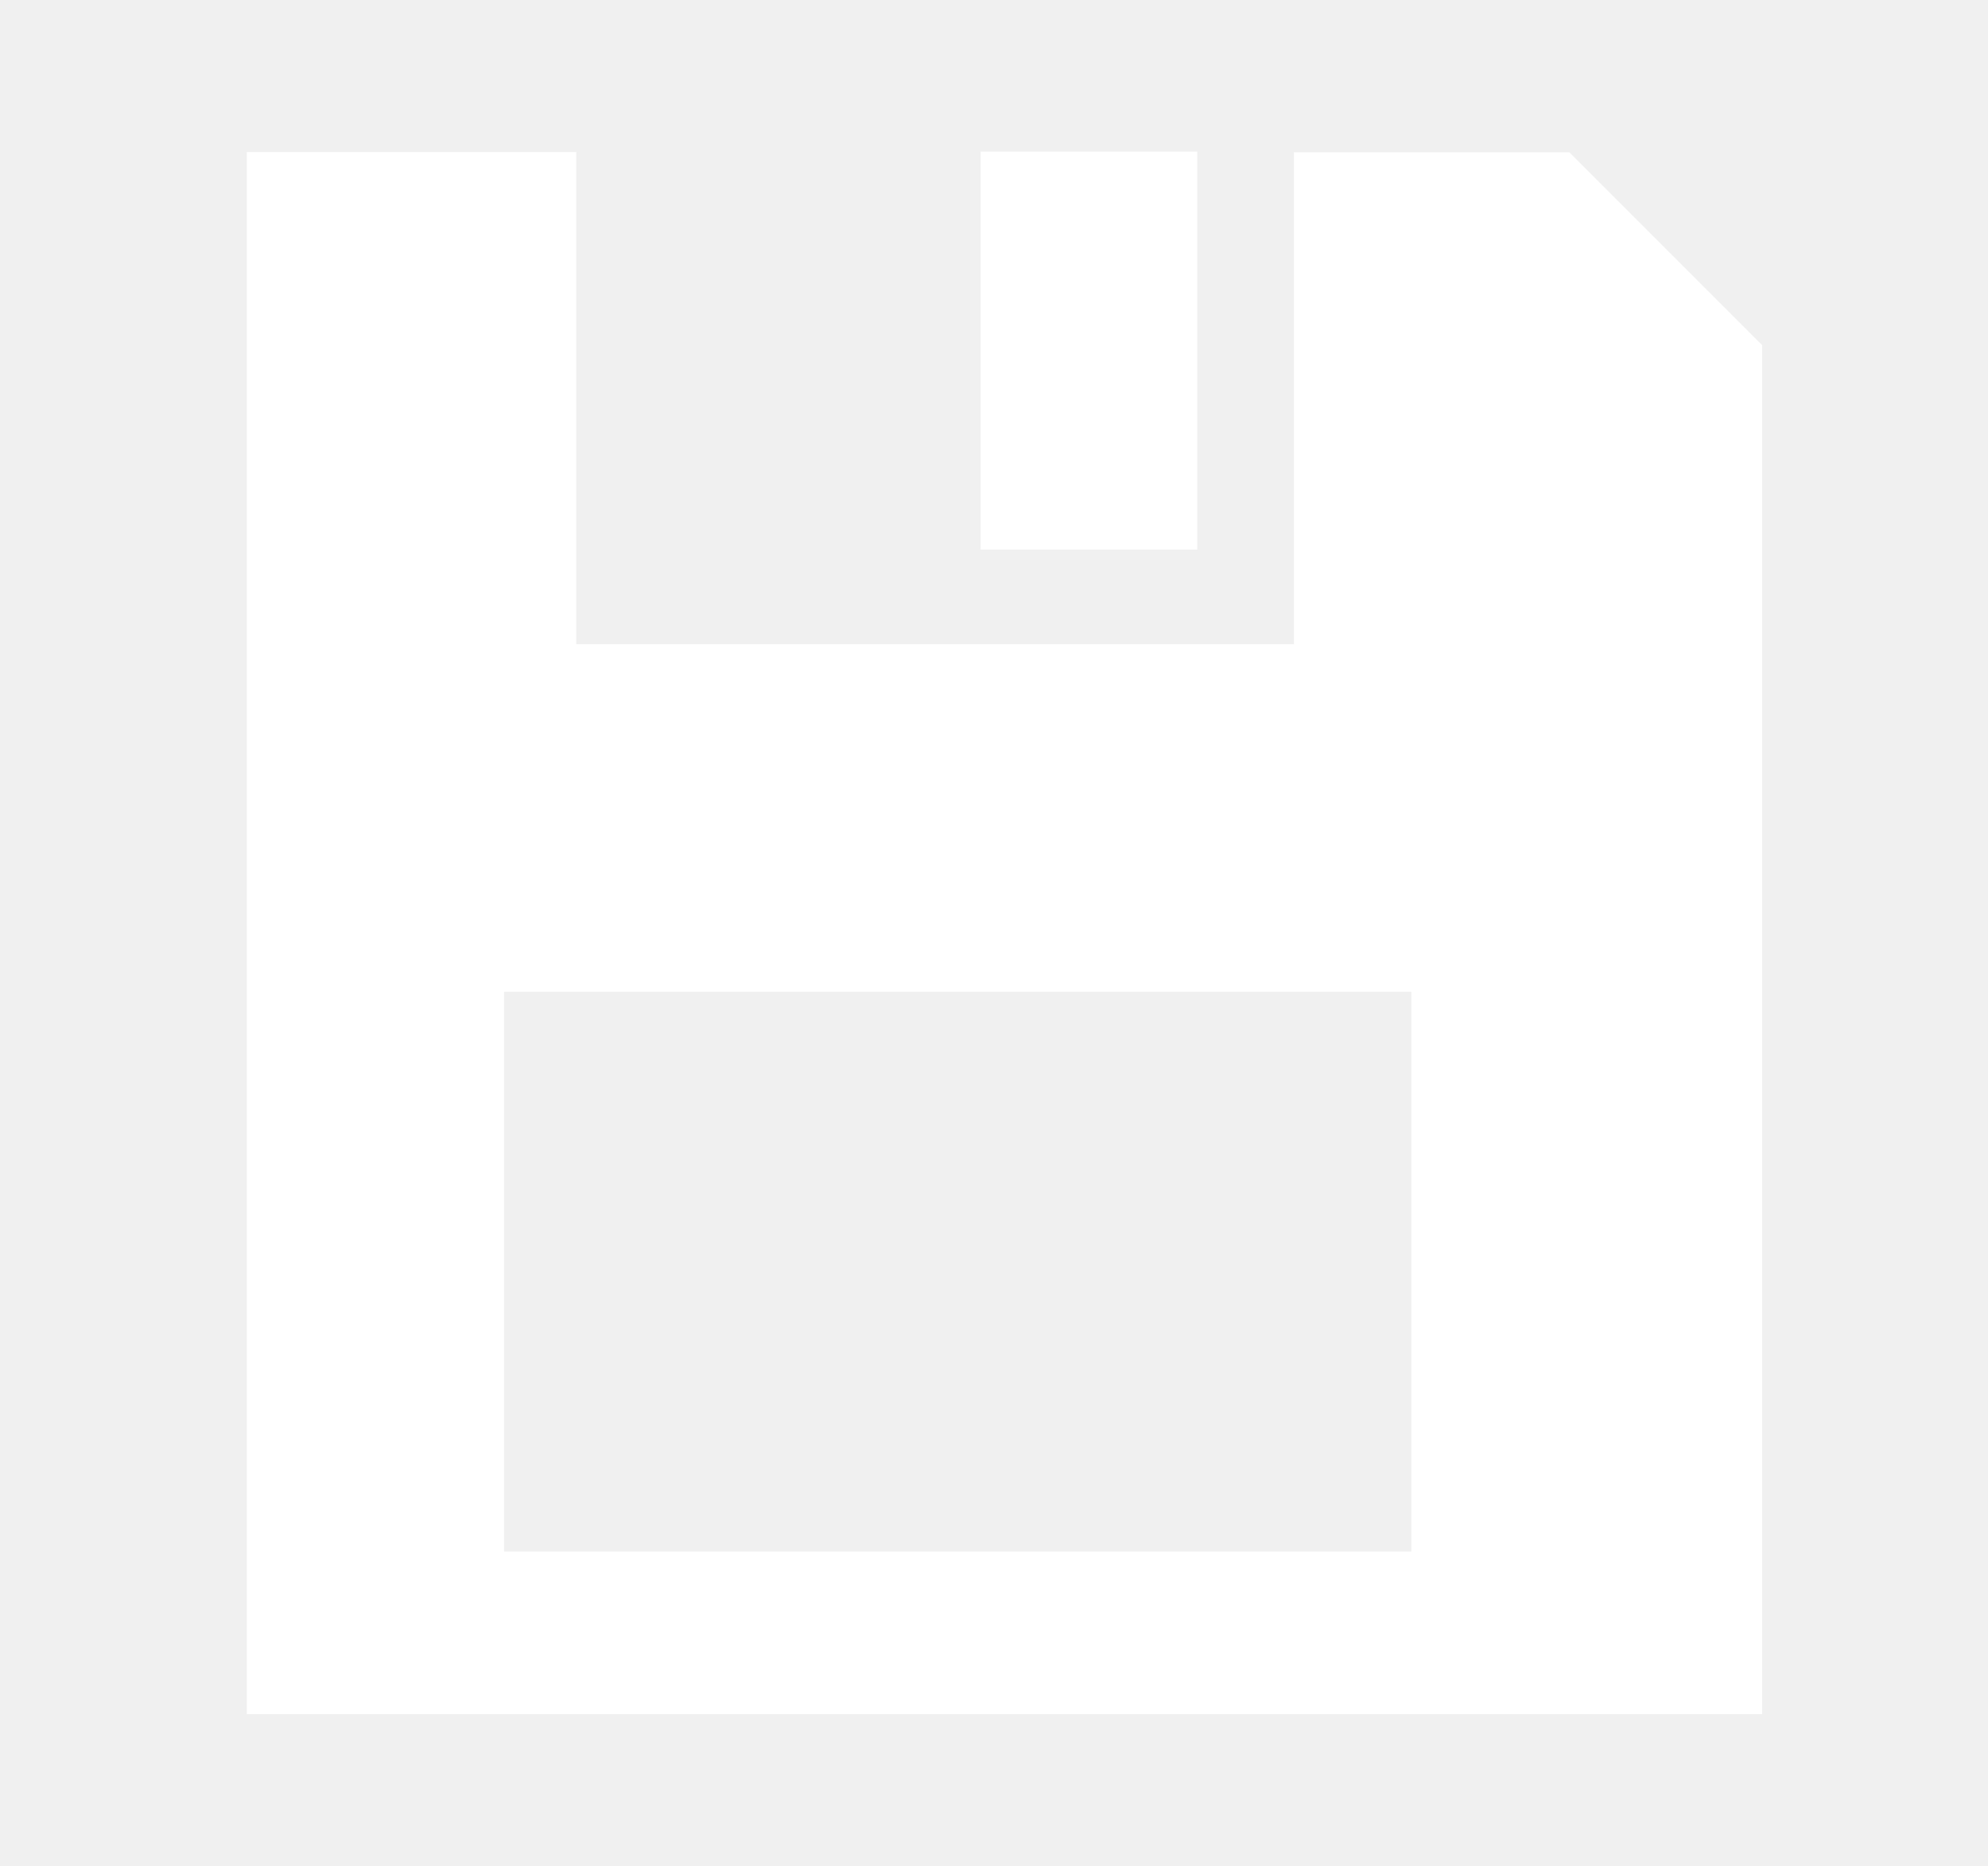
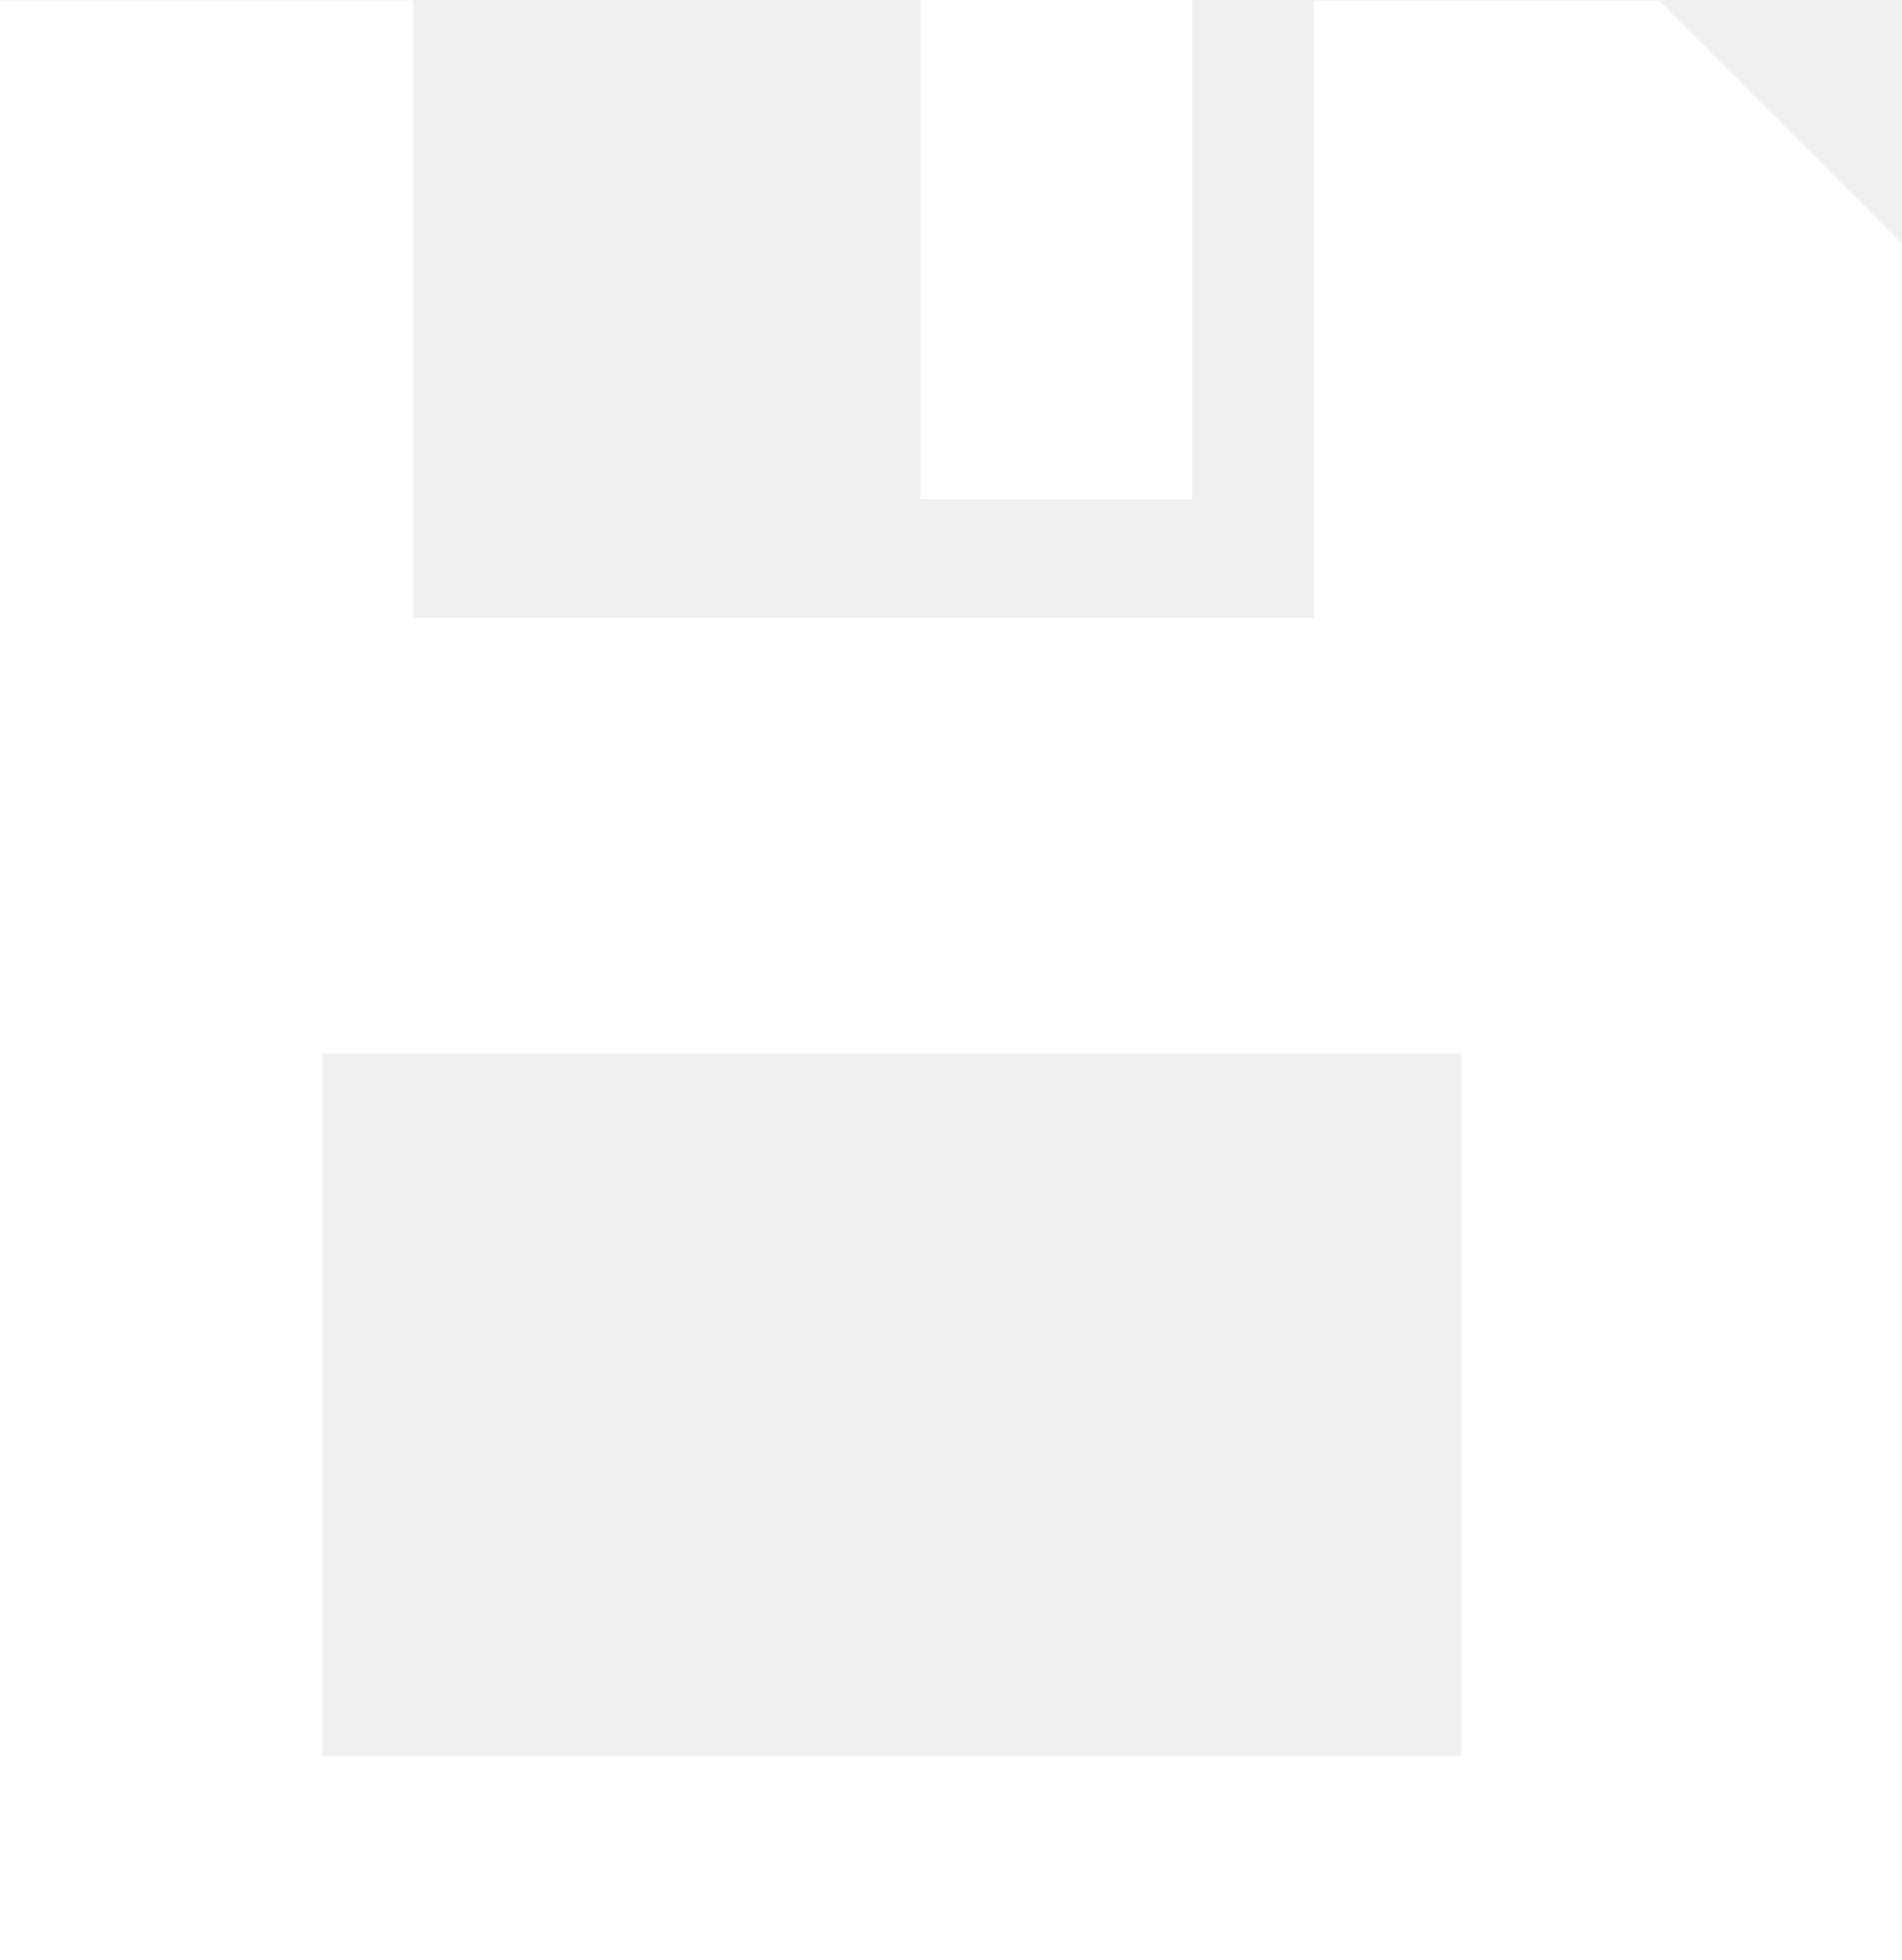
- <svg xmlns="http://www.w3.org/2000/svg" id="Layer_1" viewBox="0 0 86.18 80.86">
+ <svg xmlns="http://www.w3.org/2000/svg" id="Layer_1" viewBox="0 0 65.69 67.72">
  <defs>
    <style>.cls-1{fill:#fff;}</style>
  </defs>
-   <path class="cls-1" d="m56.09,6.59v21.33h-31.11V6.59h-14.28v67.7h65.69V14.96l-8.36-8.36h-11.93Zm5.09,60.65H21.85v-24.26h39.33v24.26Z" />
-   <rect class="cls-1" x="42.51" y="6.57" width="9.39" height="17.25" />
+   <path class="cls-1" d="m45.39.02v21.33H14.28V.02H0v67.7h65.69V8.39L57.33.03h-11.94Zm5.09,60.64H11.15v-24.26h39.33v24.26Z" />
+   <rect class="cls-1" x="31.81" width="9.39" height="17.25" />
</svg>
